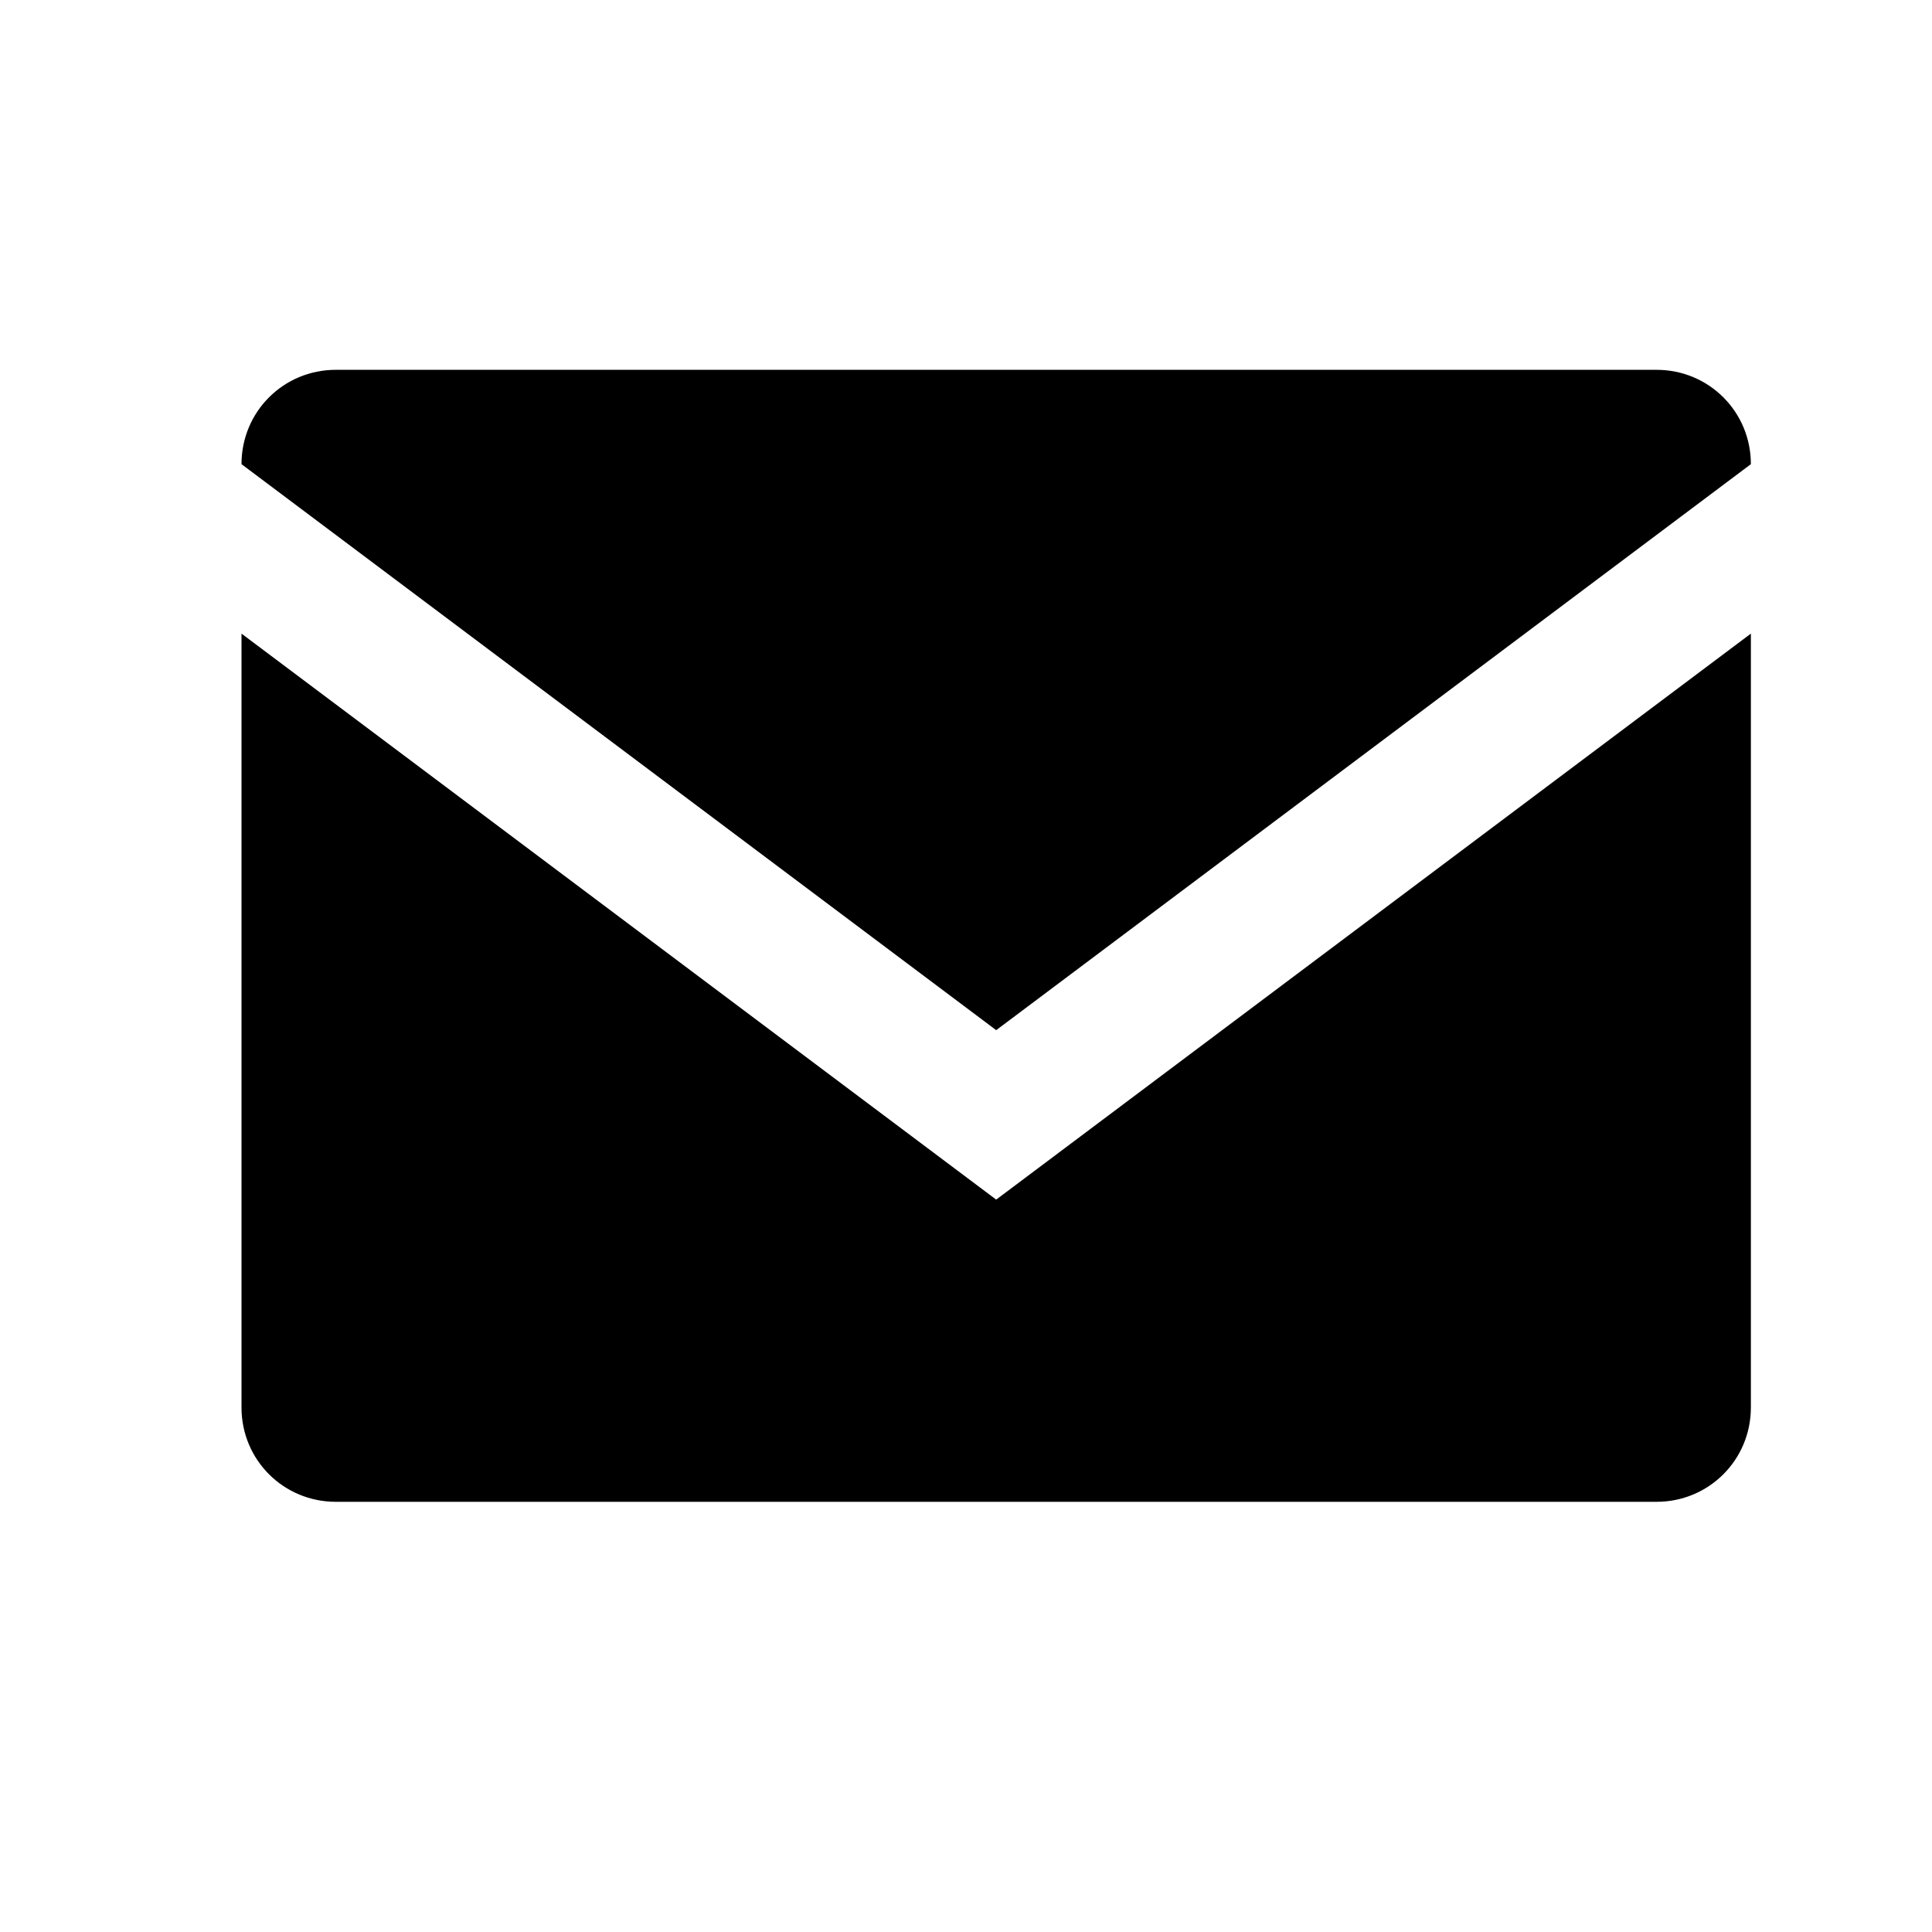
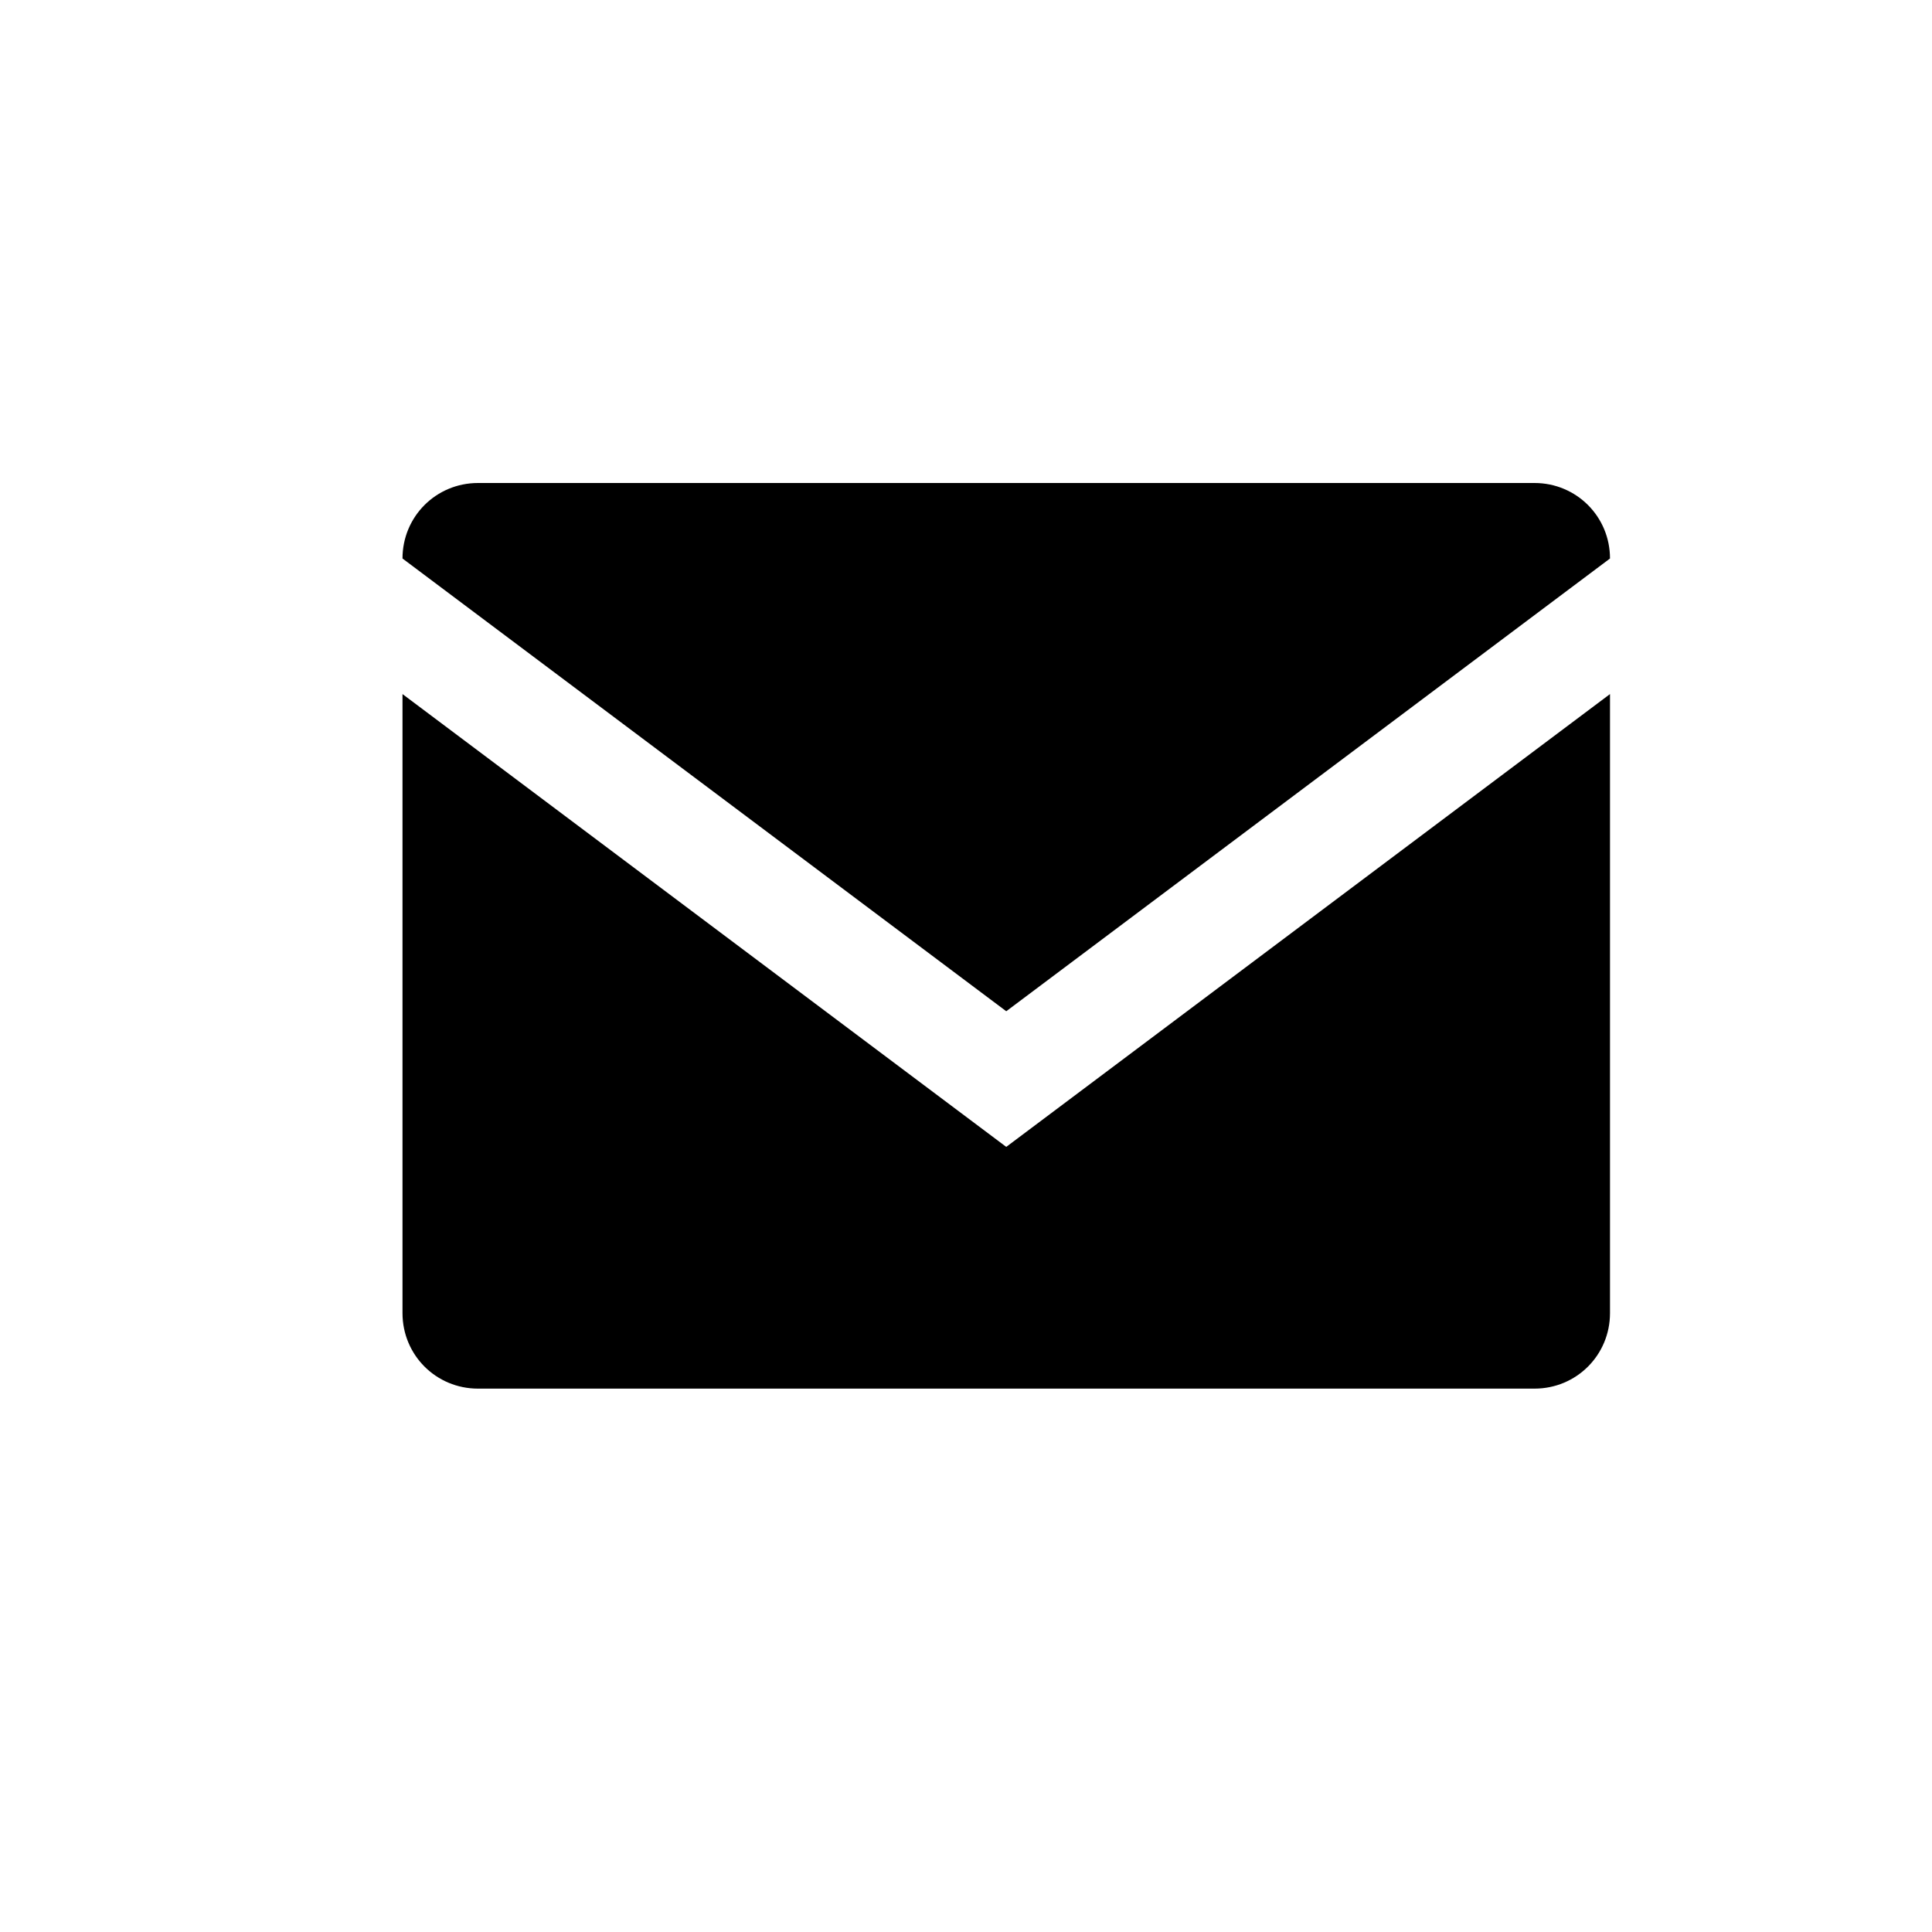
<svg xmlns="http://www.w3.org/2000/svg" width="24px" height="24px" viewBox="0 0 24 24" version="1.1">
  <defs />
  <g id="Page-1" stroke="none" stroke-width="1" fill="none" fill-rule="evenodd">
    <g id="mail" fill="#000000">
-       <path d="M12.375,12.797 L21.75,5.766 C21.75,5.115 21.229,4.594 20.578,4.594 L4.172,4.594 C3.521,4.594 3,5.115 3,5.766 L12.375,12.797 Z M12.375,14.902 L3,7.871 L3,17.484 C3,18.135 3.521,18.656 4.172,18.656 L20.578,18.656 C21.229,18.656 21.75,18.135 21.75,17.484 L21.75,7.871 L12.375,14.902 Z" />
+       <path d="M12.5,12.562 L20,6.938 C20,6.417 19.583,6 19.062,6 L5.938,6 C5.417,6 5,6.417 5,6.938 L12.5,12.562 Z M12.5,14.247 L5,8.622 L5,16.312 C5,16.833 5.417,17.25 5.938,17.25 L19.062,17.25 C19.583,17.25 20,16.833 20,16.312 L20,8.622 L12.5,14.247 Z" />
    </g>
  </g>
</svg>
